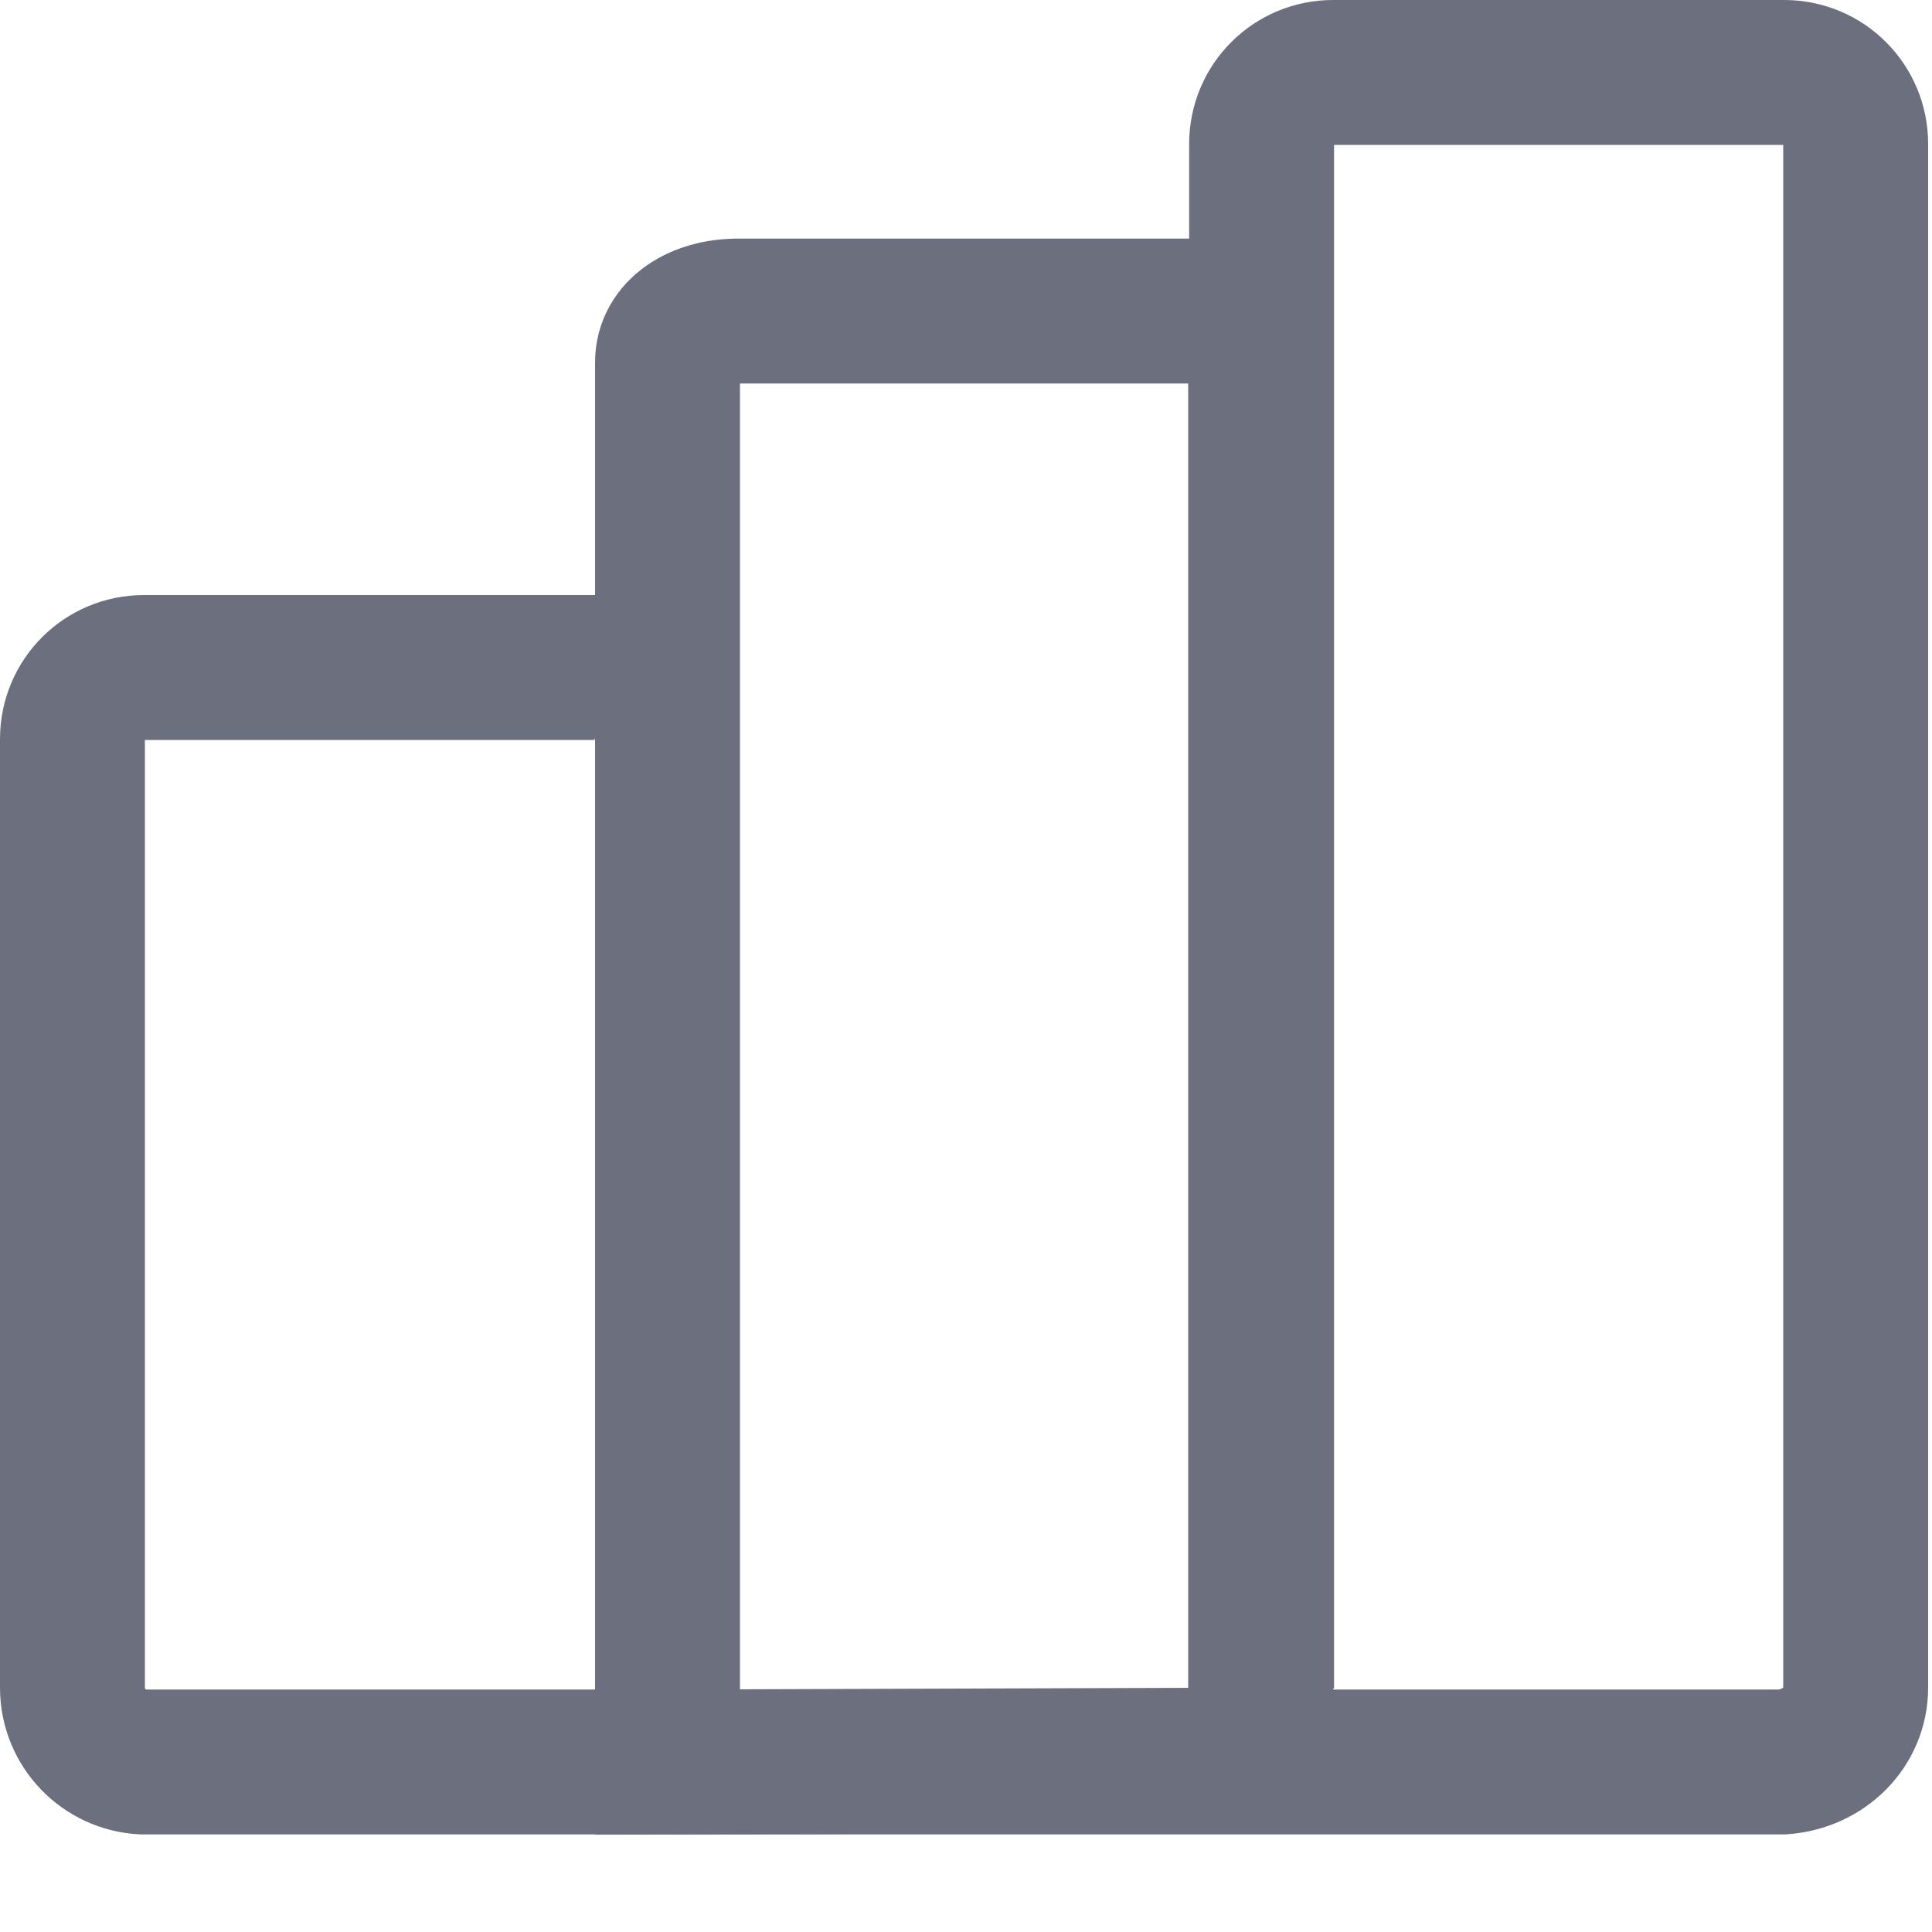
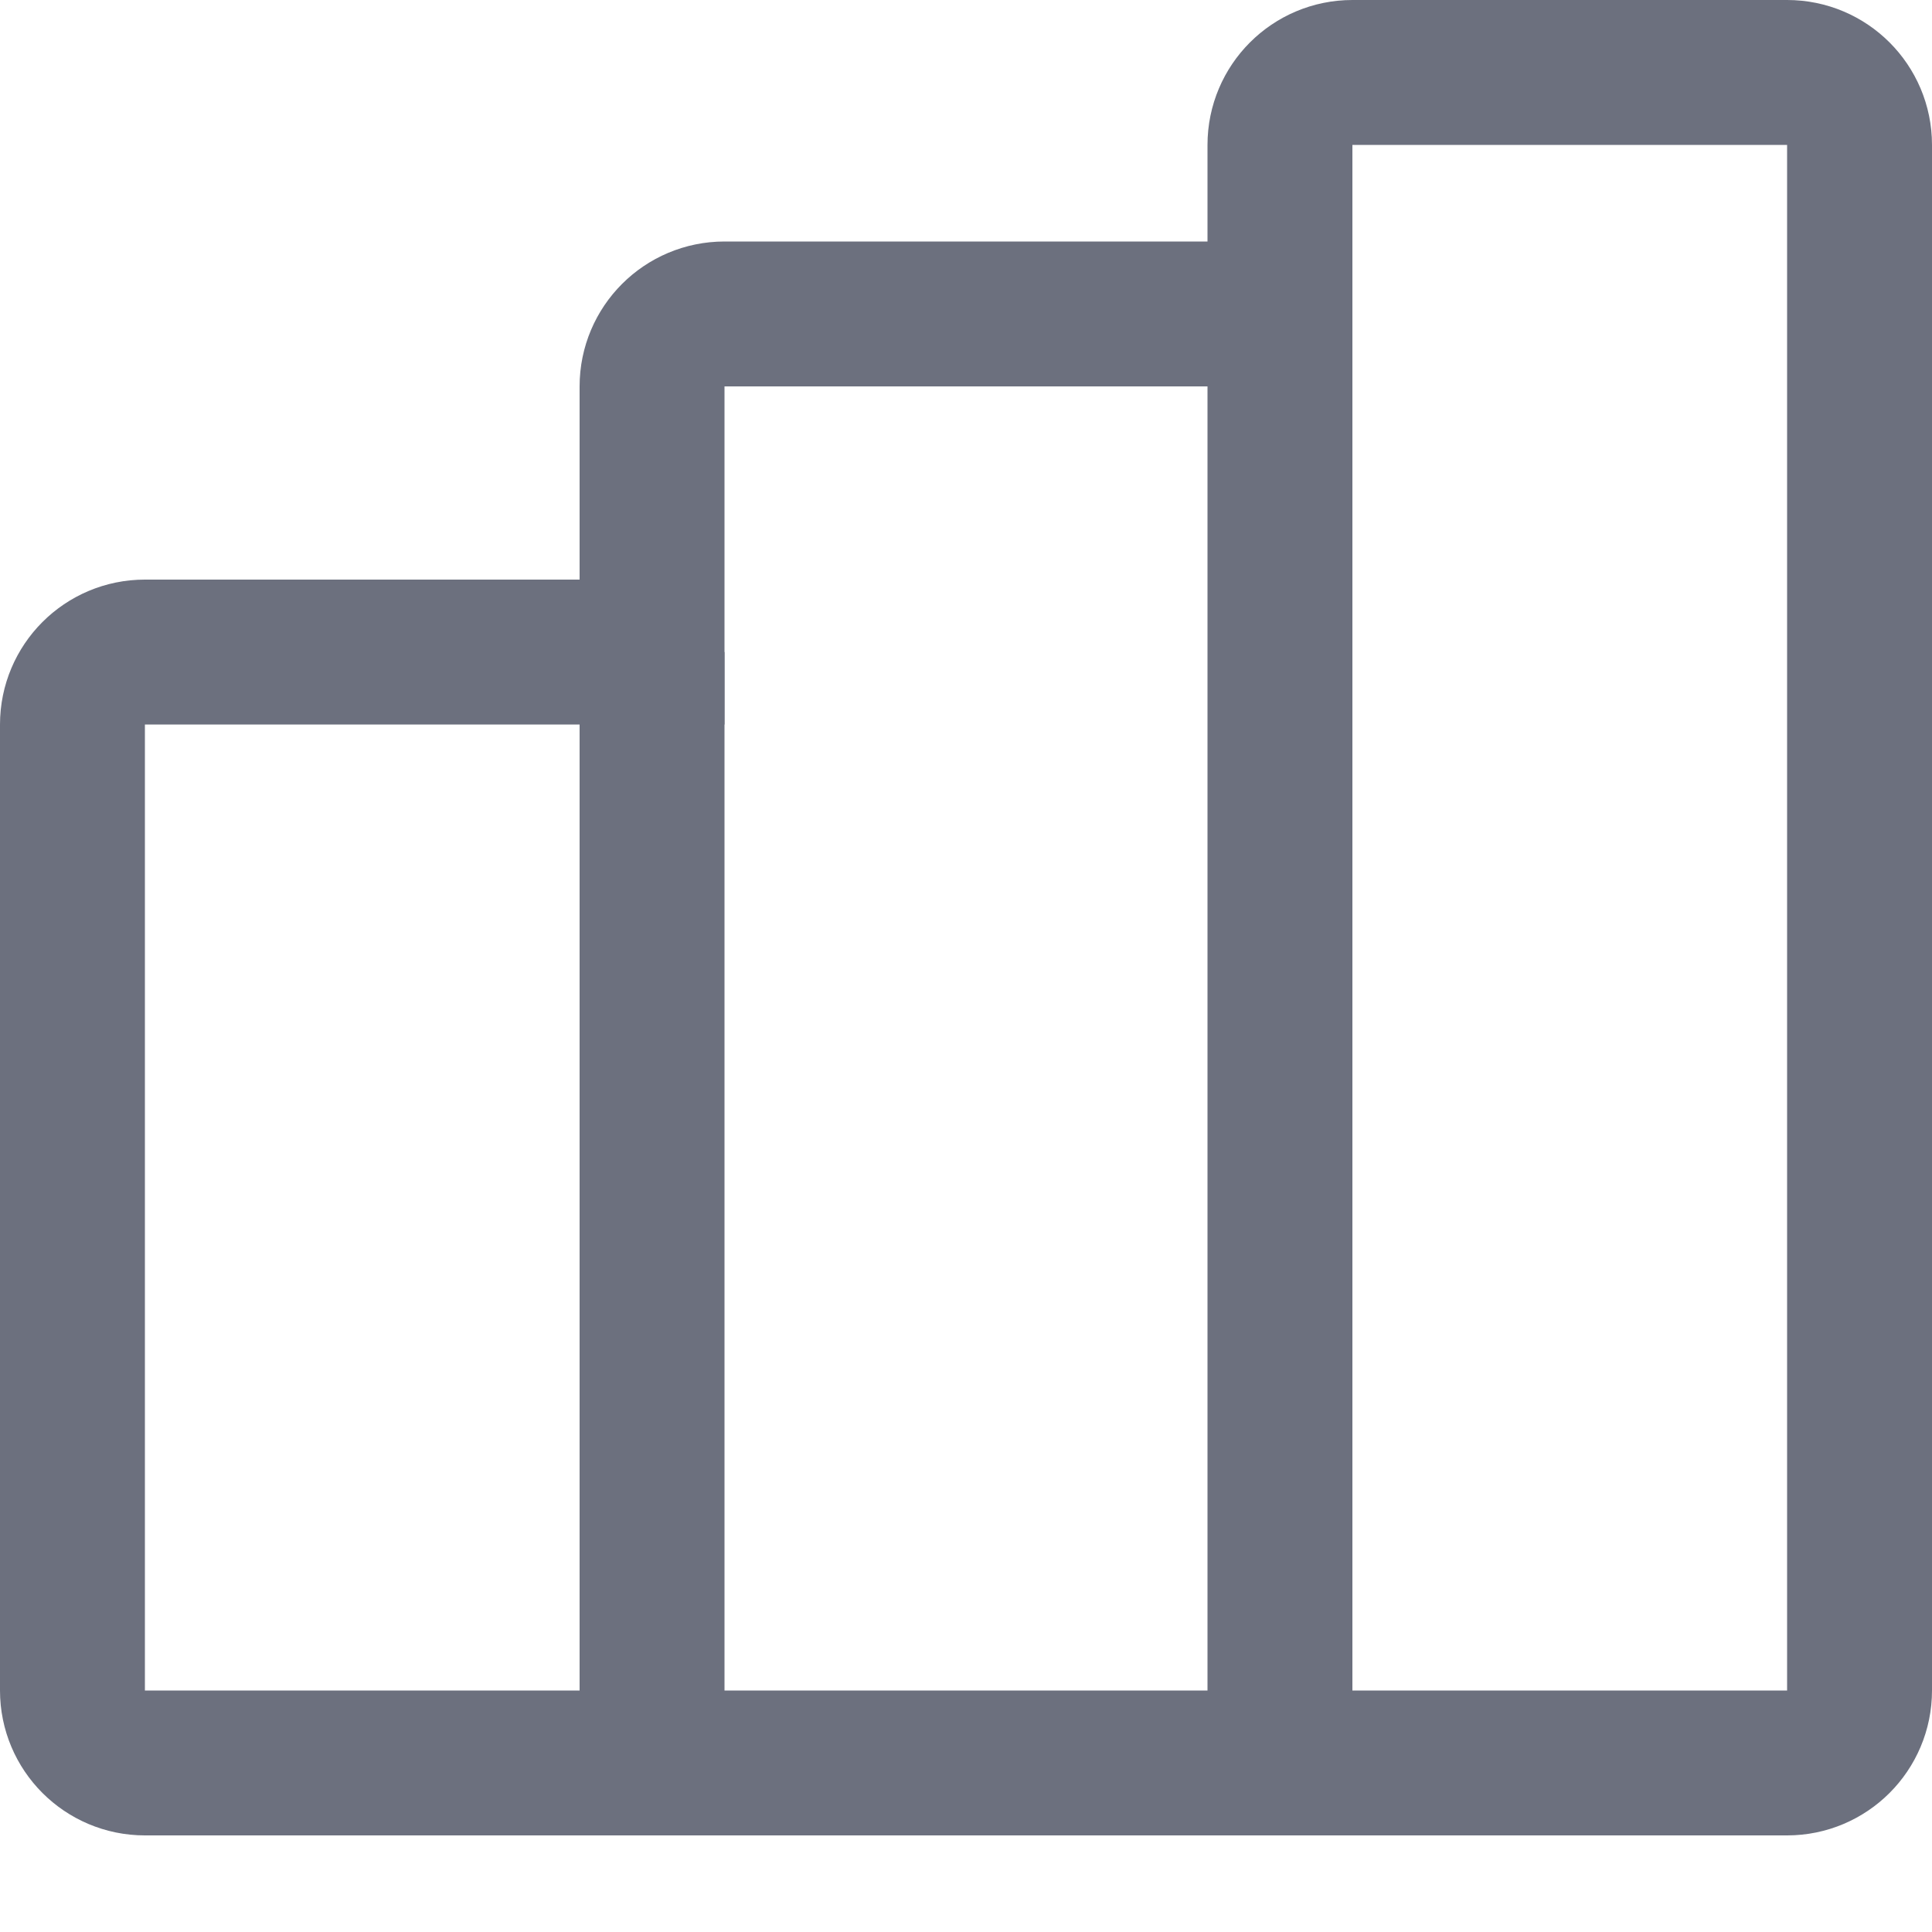
- <svg xmlns="http://www.w3.org/2000/svg" id="Ebene_1" version="1.1" viewBox="0 0 20 20">
-   <defs>
-     <style>
-       .st0 {
-       fill: none;
-       }
-     </style>
-   </defs>
-   <path class="st0" d="M6.91,18.01V3.75c0-.32.32-.53.73-.53h4.67c.41,0,.74.33.74.74v14.26l-6.14.02v-.22h0Z" stroke-width="1.5" stroke="#6c707e" />
-   <path class="st0" d="M13.06,17.48V1.49c0-.41.33-.74.74-.74h4.67c.41,0,.74.33.74.74v15.98c0,.41-.33.74-.76.77H1.48c-.4-.02-.73-.35-.73-.77V7.65c0-.41.33-.74.74-.74h4.67c.41,0,.74.33.74.74" stroke-width="1.5" stroke="#6c707e" />
+ <svg xmlns="http://www.w3.org/2000/svg" width="20" height="20" viewBox="0 0 20 20" fill="none">
+   <path d="M0.75 17.5V7.5A0.75 0.75 0 0 1 1.5 6.75H6.75V4A0.75 0.75 0 0 1 7.5 3.25H13.25V1.5A0.75 0.75 0 0 1 14 0.75H18.5A0.75 0.75 0 0 1 19.25 1.5V17.5A0.75 0.75 0 0 1 18.5 18.25H1.5A0.75 0.75 0 0 1 0.75 17.5Z" stroke="#6C707E" stroke-width="1.5" />
+   <path d="M6.75 6.75V18.25M13.25 3.25V18.25" stroke="#6C707E" stroke-width="1.5" />
</svg>
